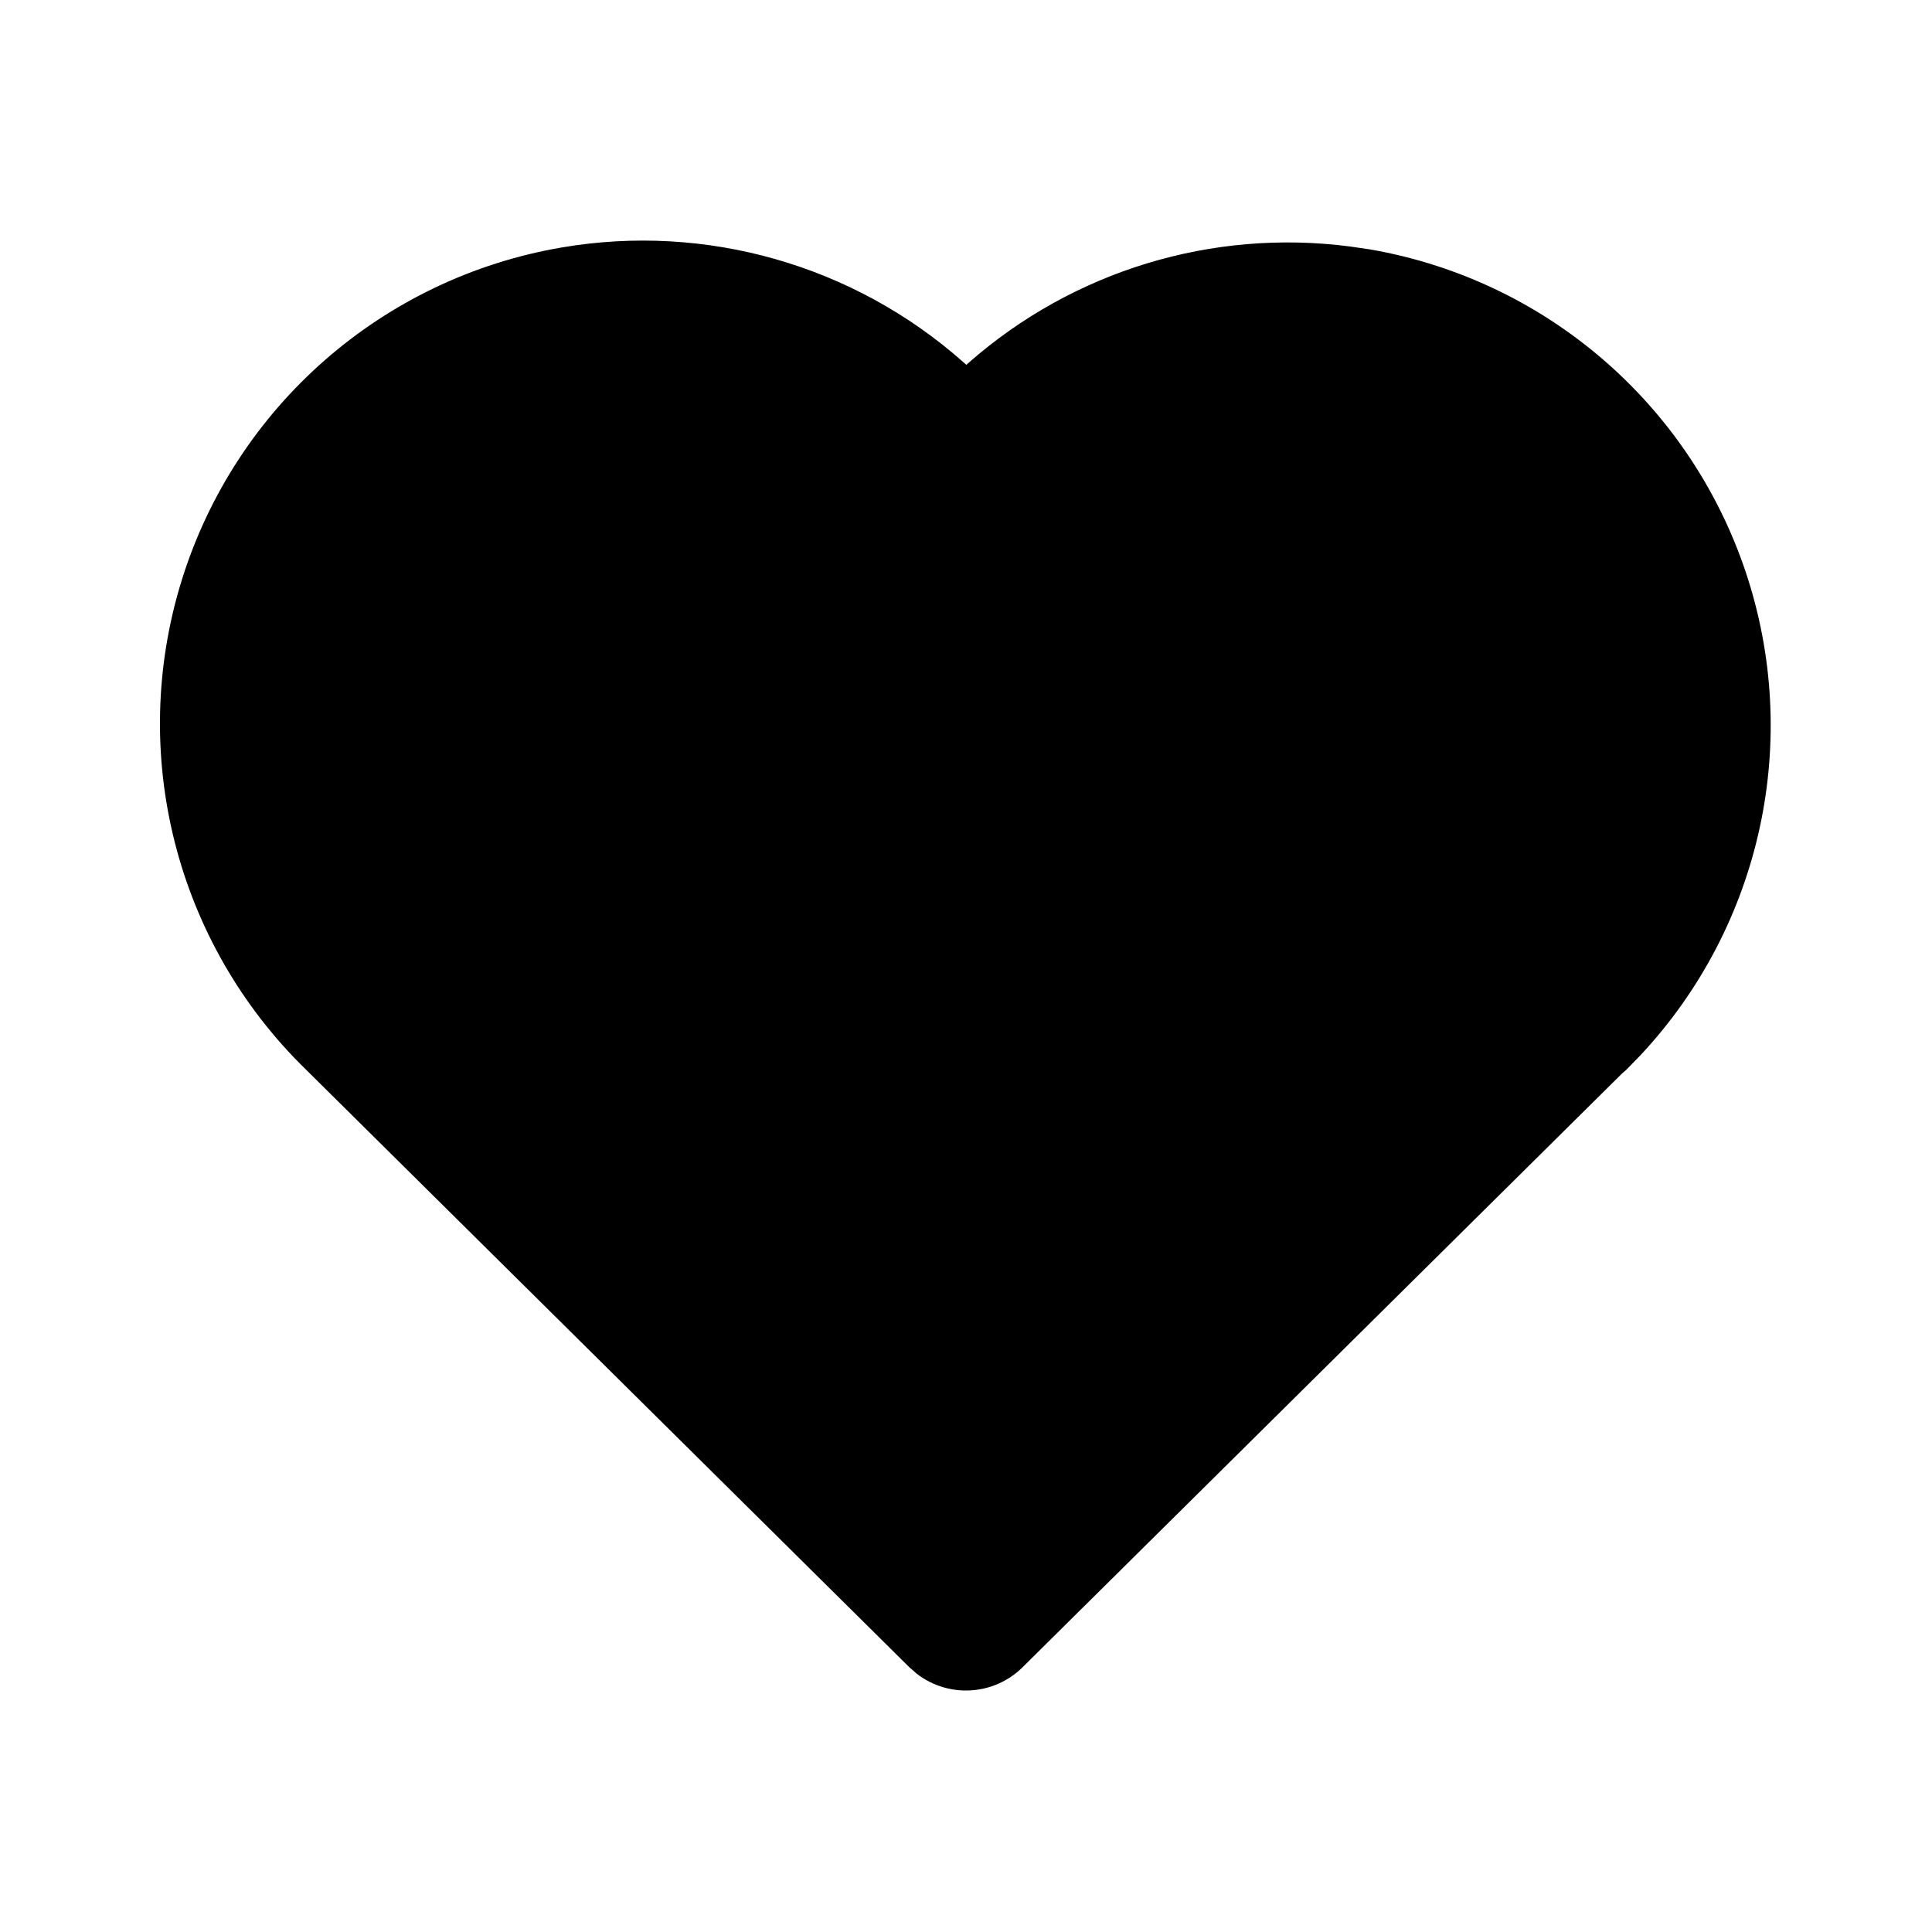
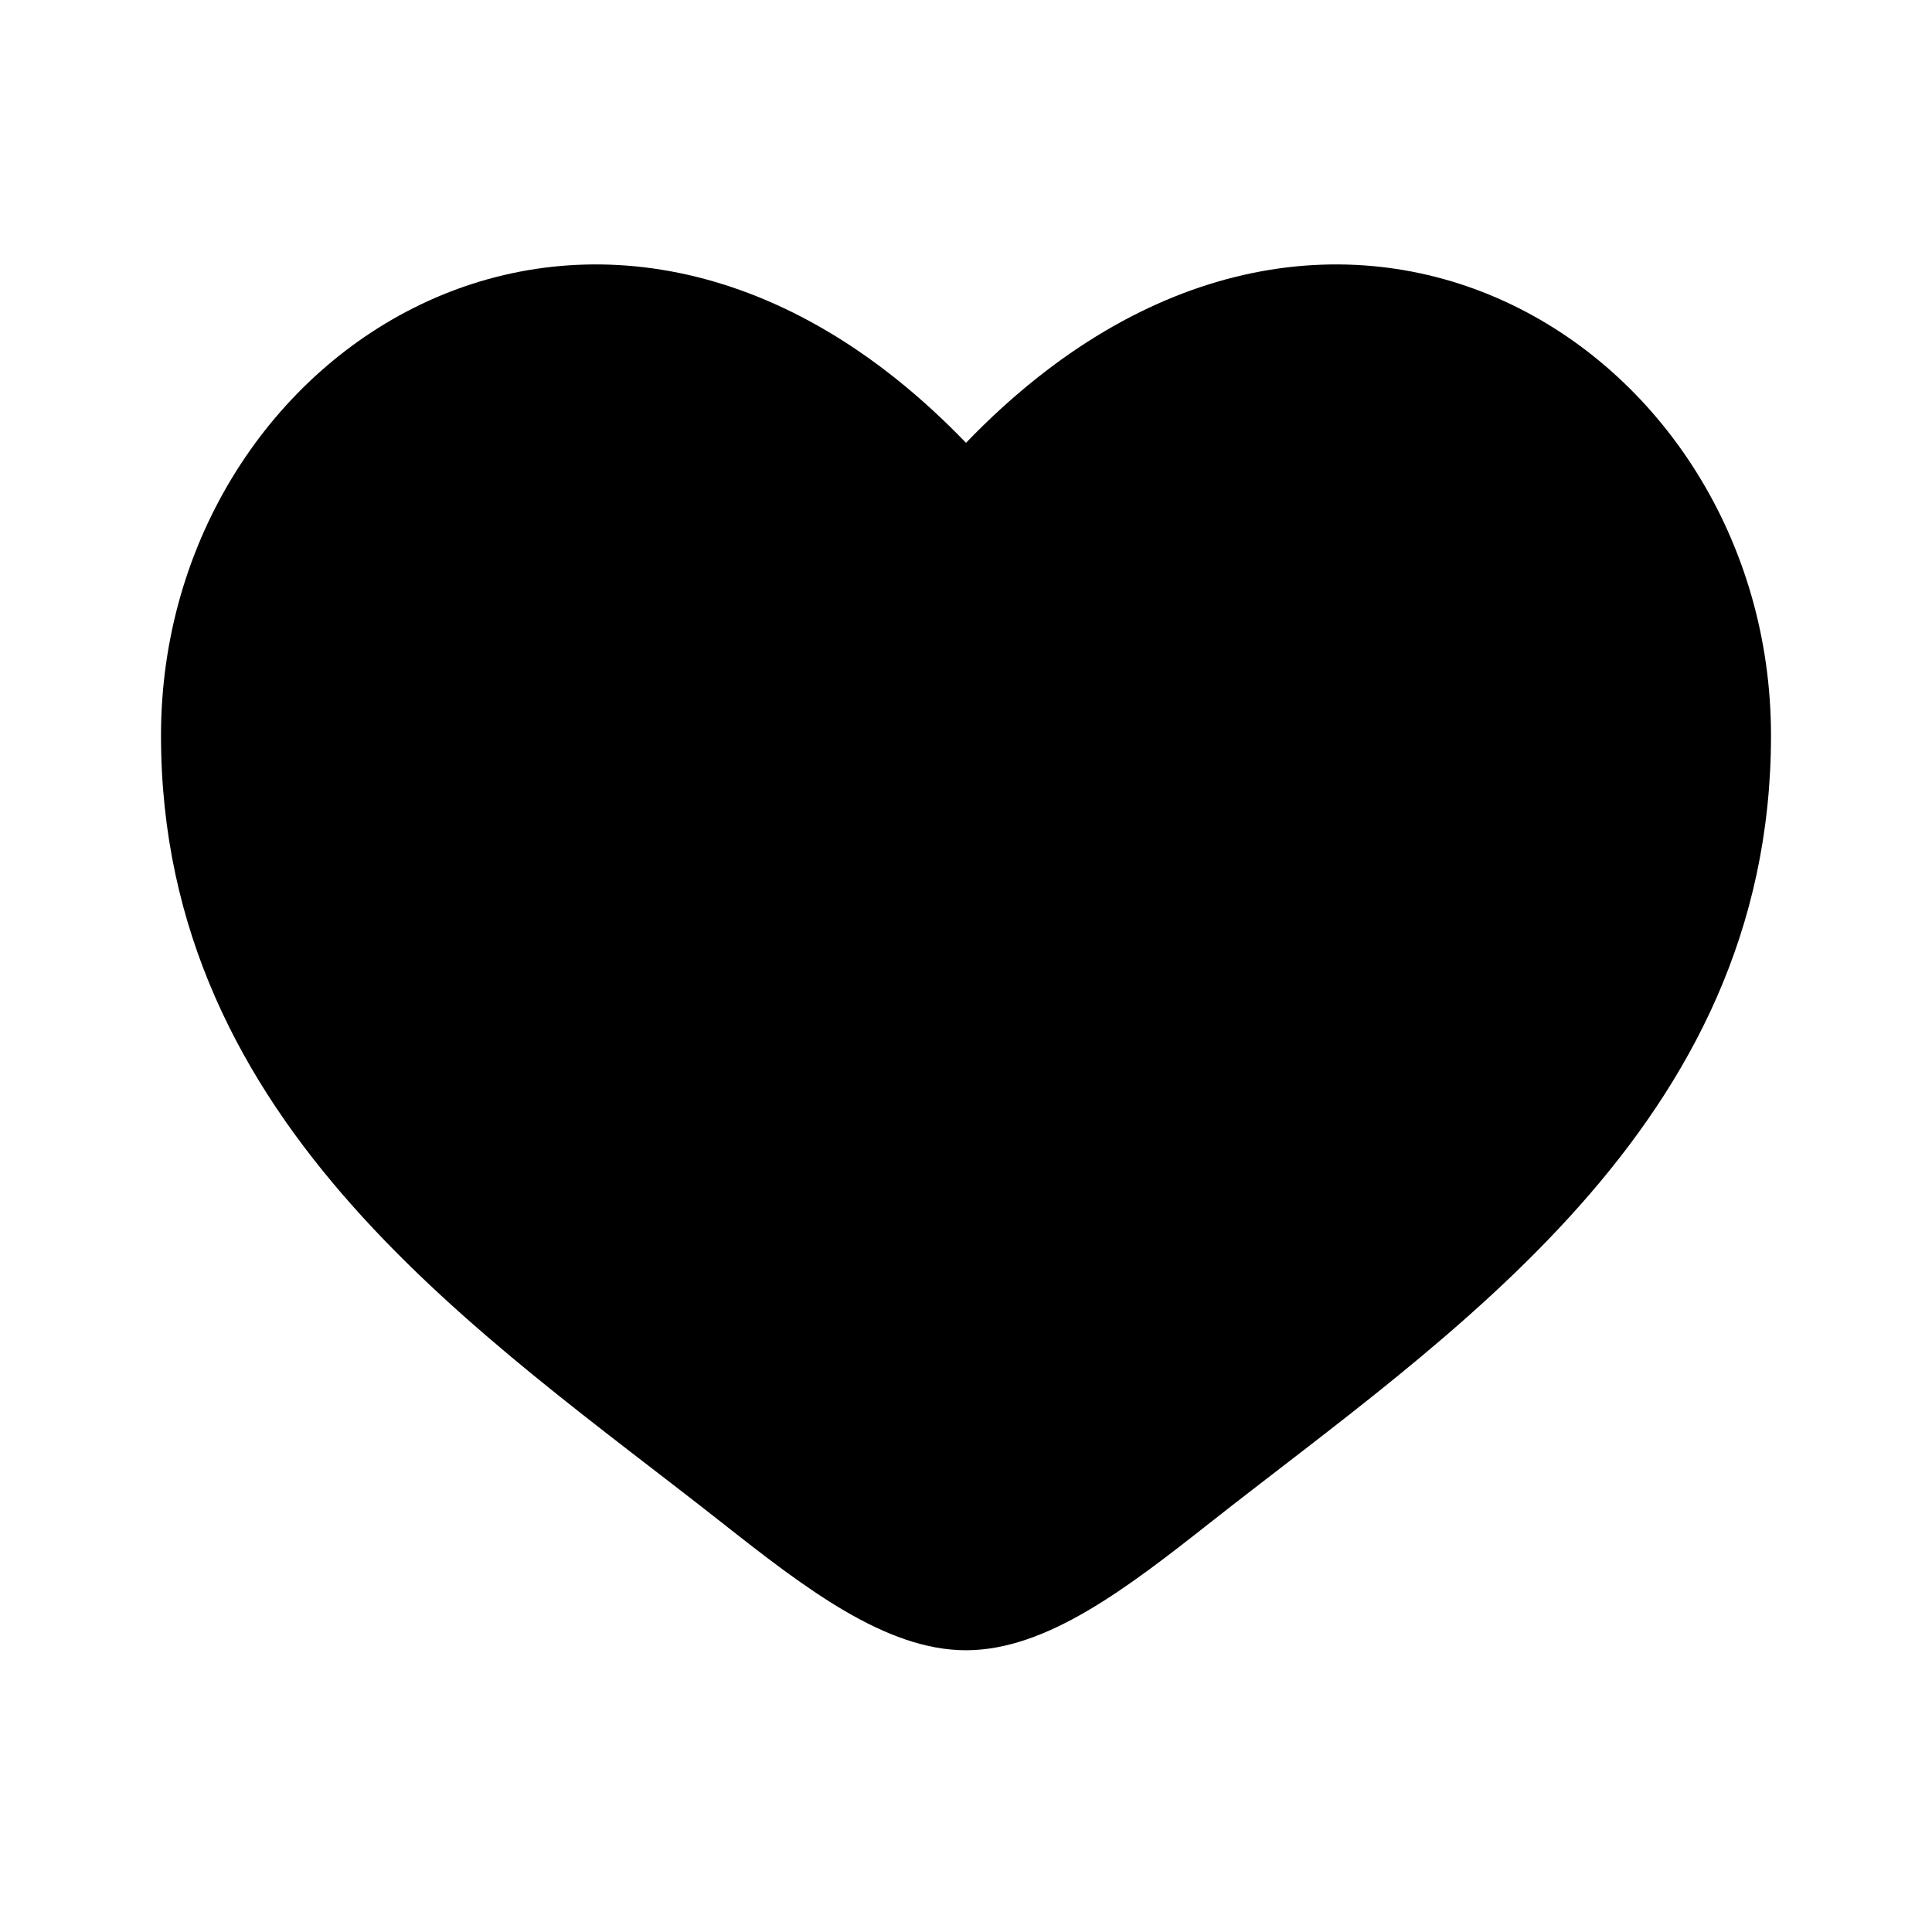
- <svg xmlns="http://www.w3.org/2000/svg" width="24" height="24" viewBox="0 0 24 24" fill="currentColor">
-   <path d="M6.979 3.074a6 6 0 0 1 4.988 1.425l.037 .033l.034 -.03a6 6 0 0 1 4.733 -1.44l.246 .036a6 6 0 0 1 3.364 10.008l-.18 .185l-.048 .041l-7.45 7.379a1 1 0 0 1 -1.313 .082l-.094 -.082l-7.493 -7.422a6 6 0 0 1 3.176 -10.215z" />
+ <svg xmlns="http://www.w3.org/2000/svg" viewBox="0 0 24 24" fill="none">
+   <path d="M2 9.137C2 14 6.019 16.591 8.962 18.911C10 19.729 11 20.5 12 20.5C13 20.5 14 19.729 15.038 18.911C17.981 16.591 22 14 22 9.137C22 4.274 16.5 0.825 12 5.501C7.5 0.825 2 4.274 2 9.137Z" fill="currentColor" />
</svg>
